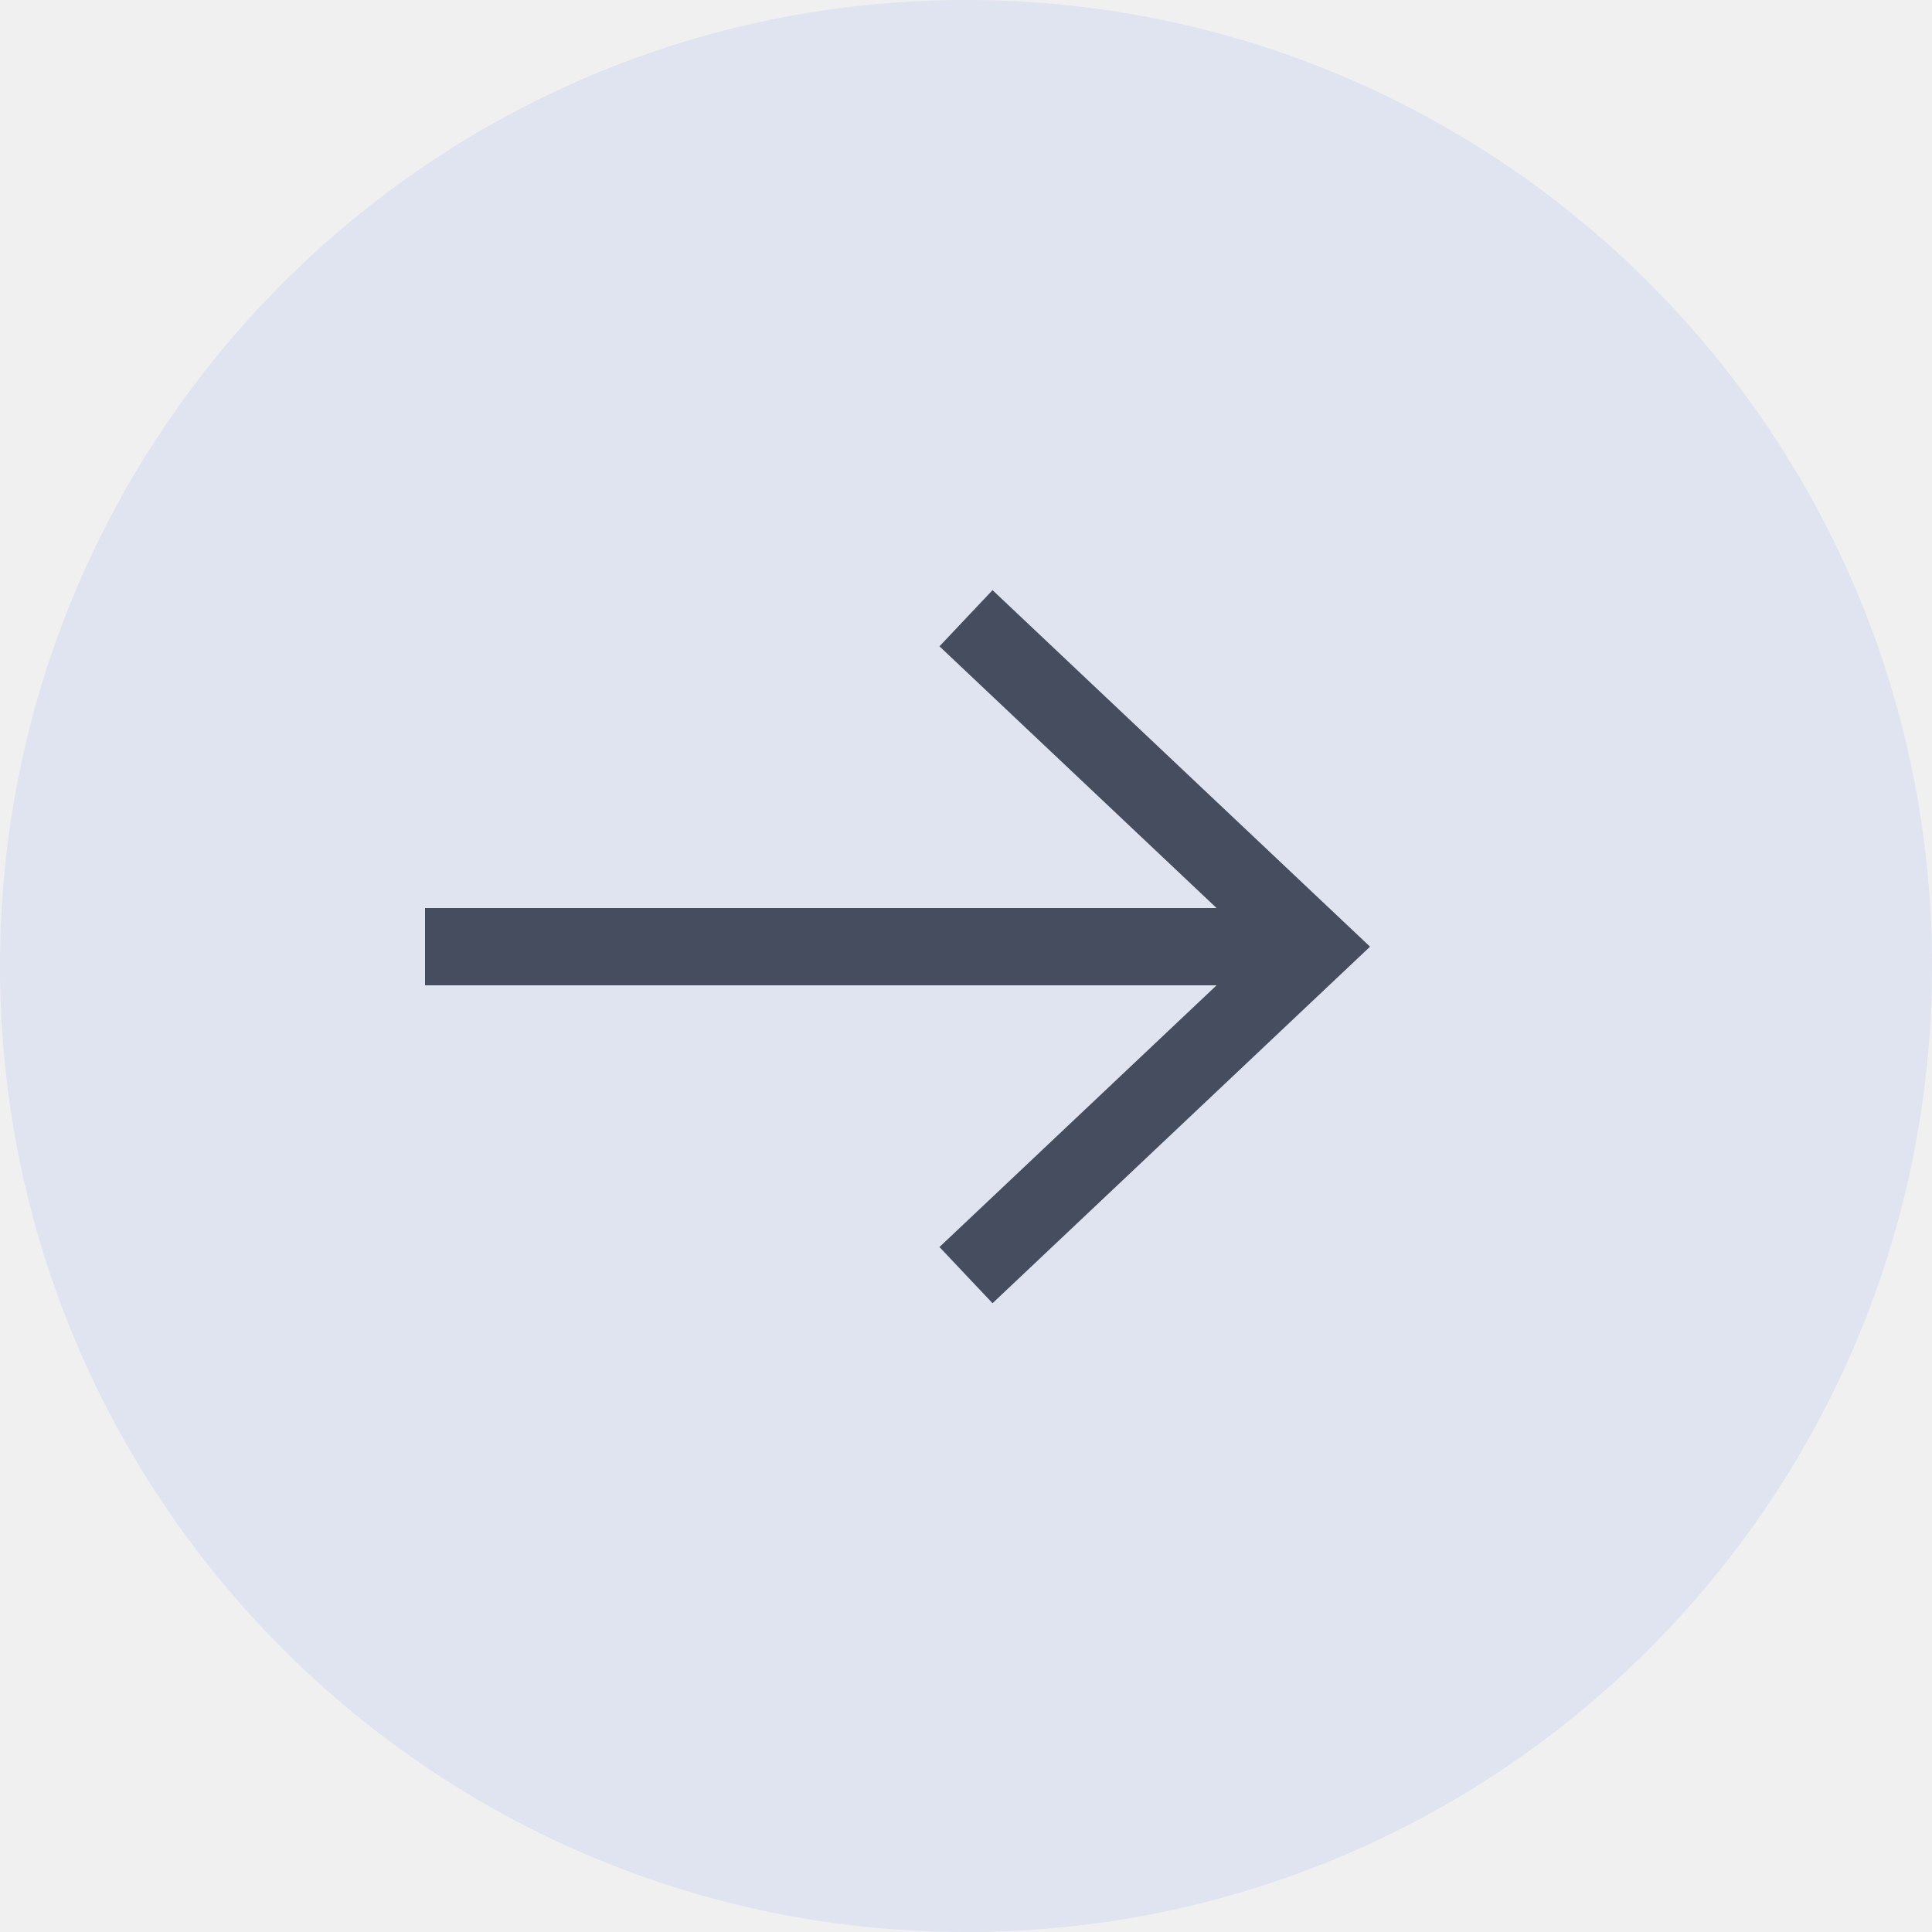
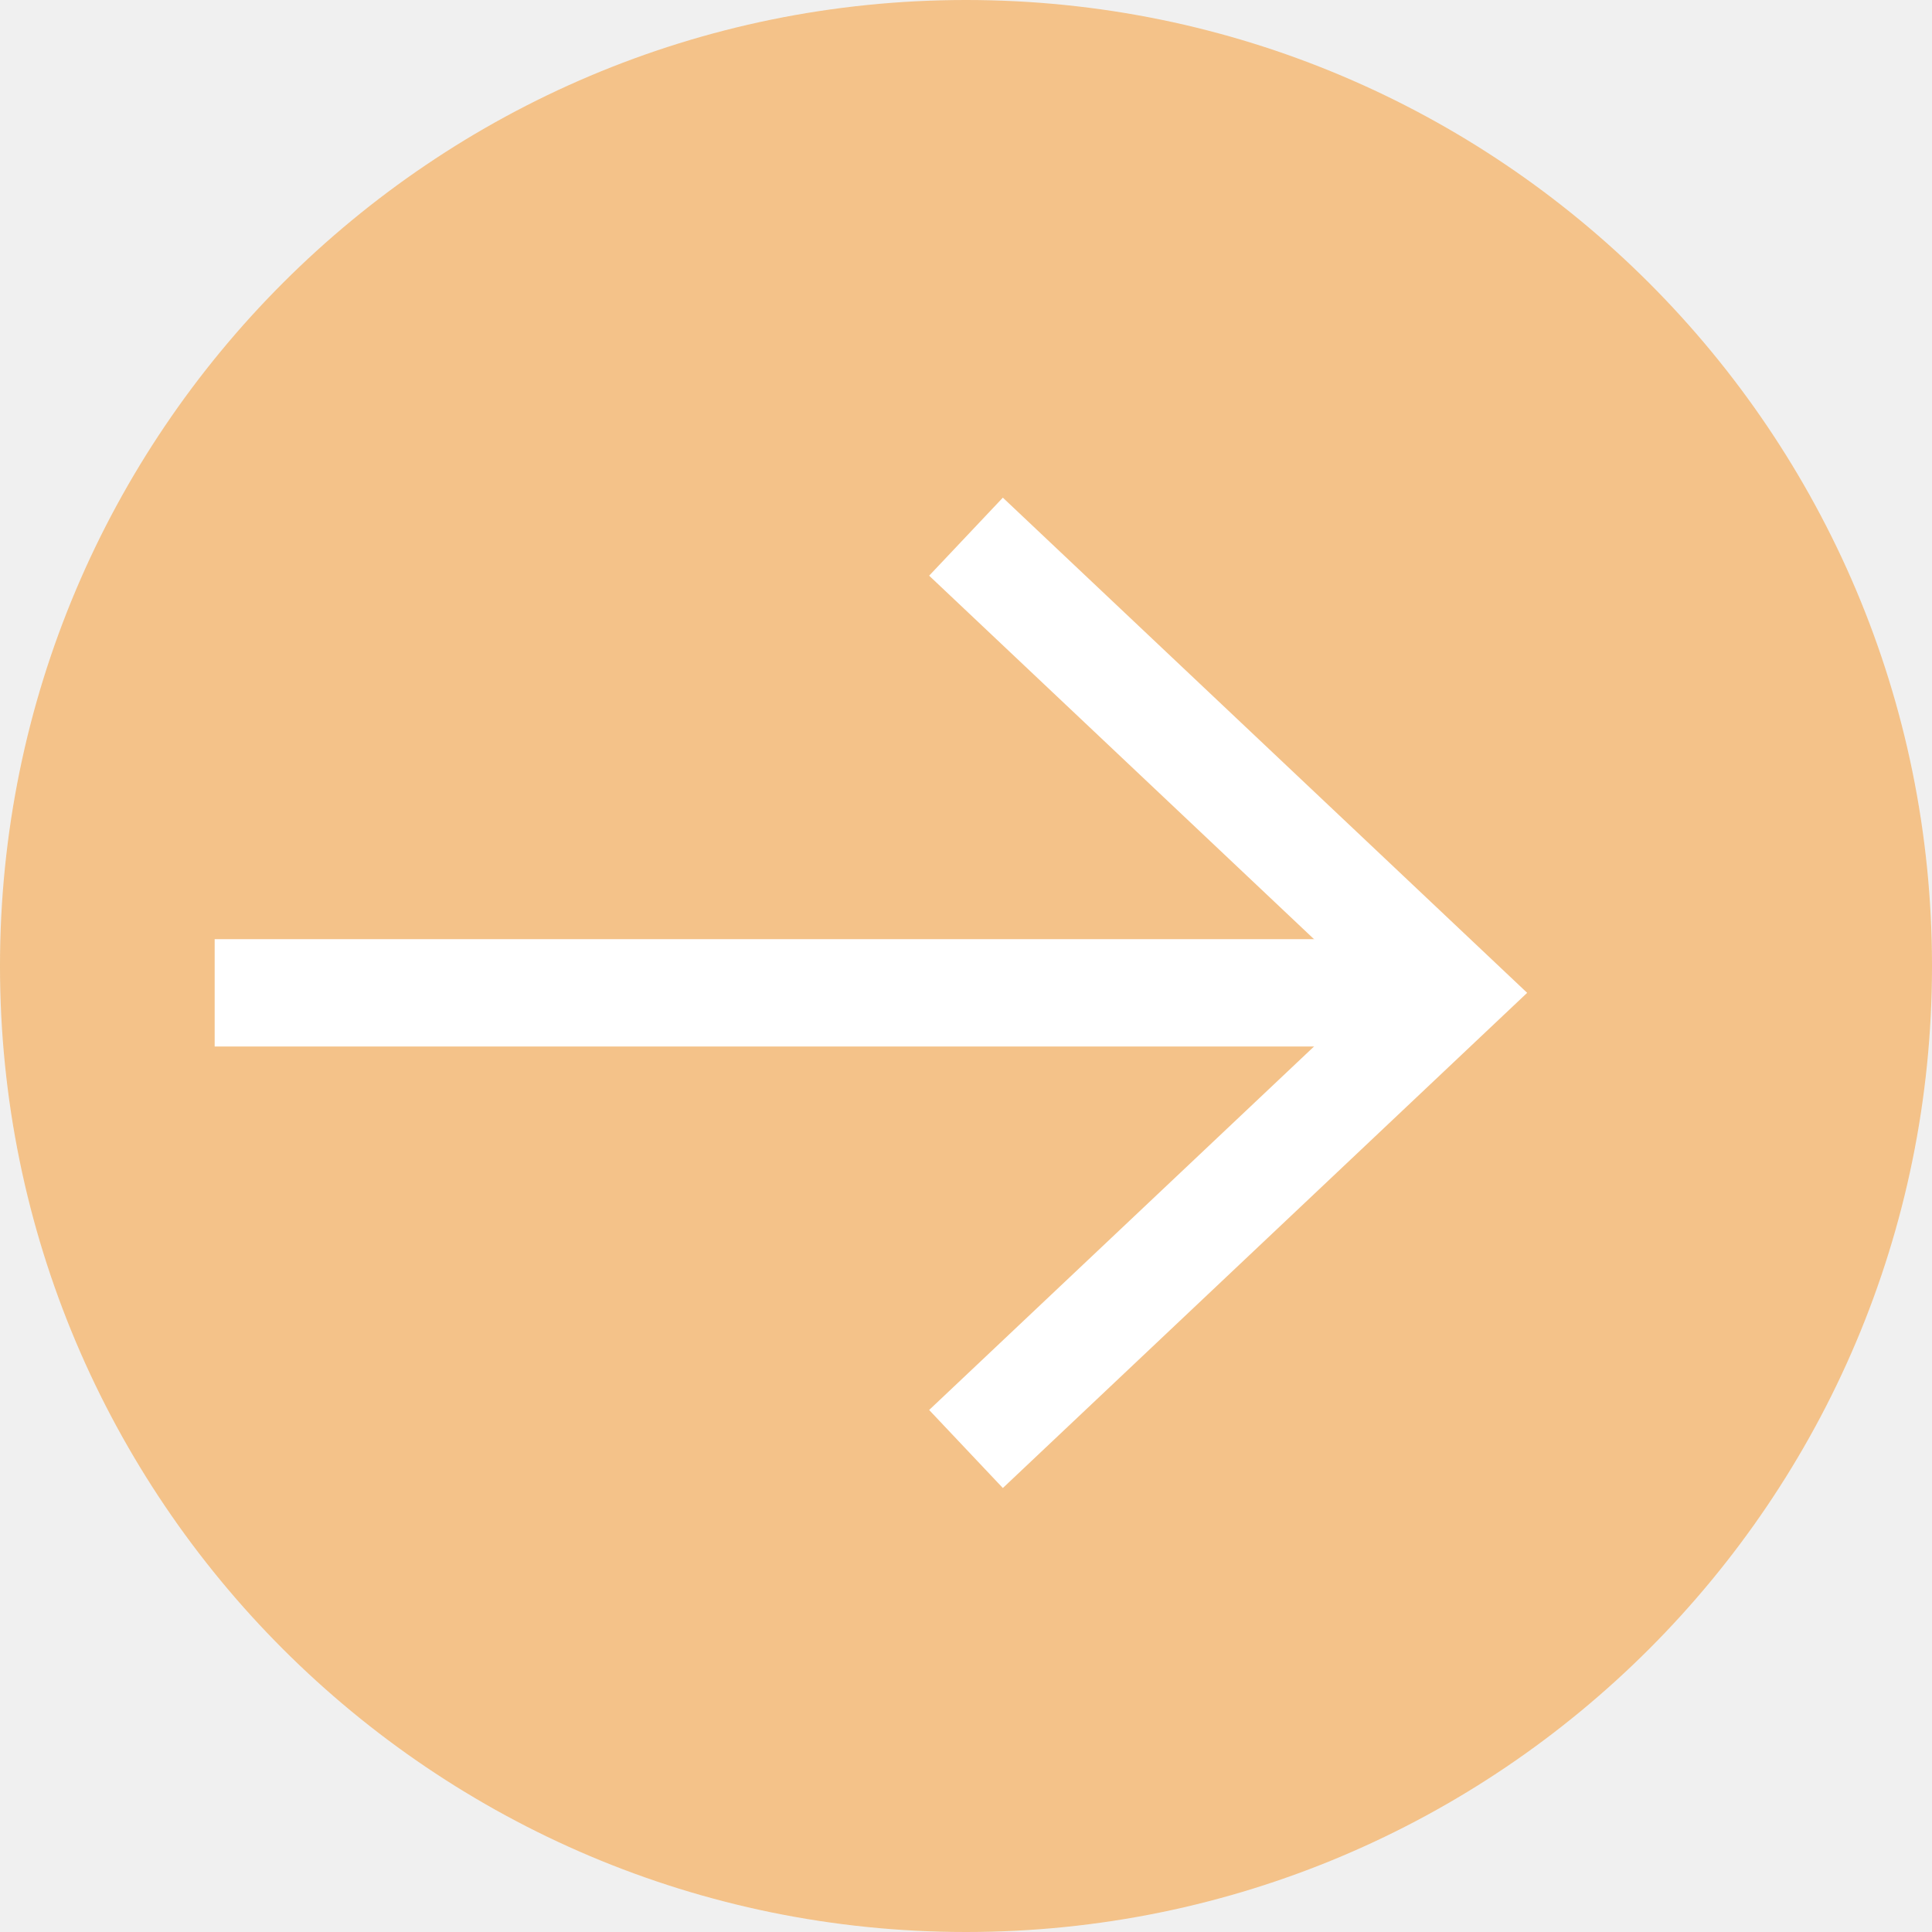
- <svg xmlns="http://www.w3.org/2000/svg" width="50px" height="50px" viewBox="0 0 50 50" version="1.1">
-   <defs />
-   <g id="Send" stroke="none" stroke-width="1" fill="none" fill-rule="evenodd">
-     <g id="Enter-Amount-Copy" transform="translate(-305, -110)">
-       <g id="Group" transform="translate(305, 110)">
-         <circle id="Oval" fill="#4F6EF7" opacity="0.1" cx="25" cy="25" r="25" />
-         <g id="Icons/Small-(20px)/Controls/Back-(dark)" transform="translate(25, 25) scale(-1, 1) translate(-25, -25) translate(15, 15)" stroke="#464D5F">
-           <g id="Icons/Small-(20px)/Controls/back-(white)" transform="translate(1, 1)">
-             <path d="M23,8.5 L1,8.5" id="Shape" stroke-width="2" />
-             <polyline id="Shape" stroke-width="2" points="9 17 0 8.5 9 0" />
-           </g>
-         </g>
-       </g>
-     </g>
-   </g>
+ <svg xmlns="http://www.w3.org/2000/svg" width="36" height="36" viewBox="0 0 36 36" fill="none">
+   <path opacity="0.5" d="M18 36C27.941 36 36 27.941 36 18C36 8.059 27.941 0 18 0C8.059 0 0 8.059 0 18C0 27.941 8.059 36 18 36Z" fill="#F79421" />
+   <path d="M4 18.5H26" stroke="white" stroke-width="2" />
+   <path d="M18 27L27 18.5L18 10" stroke="white" stroke-width="2" />
</svg>
